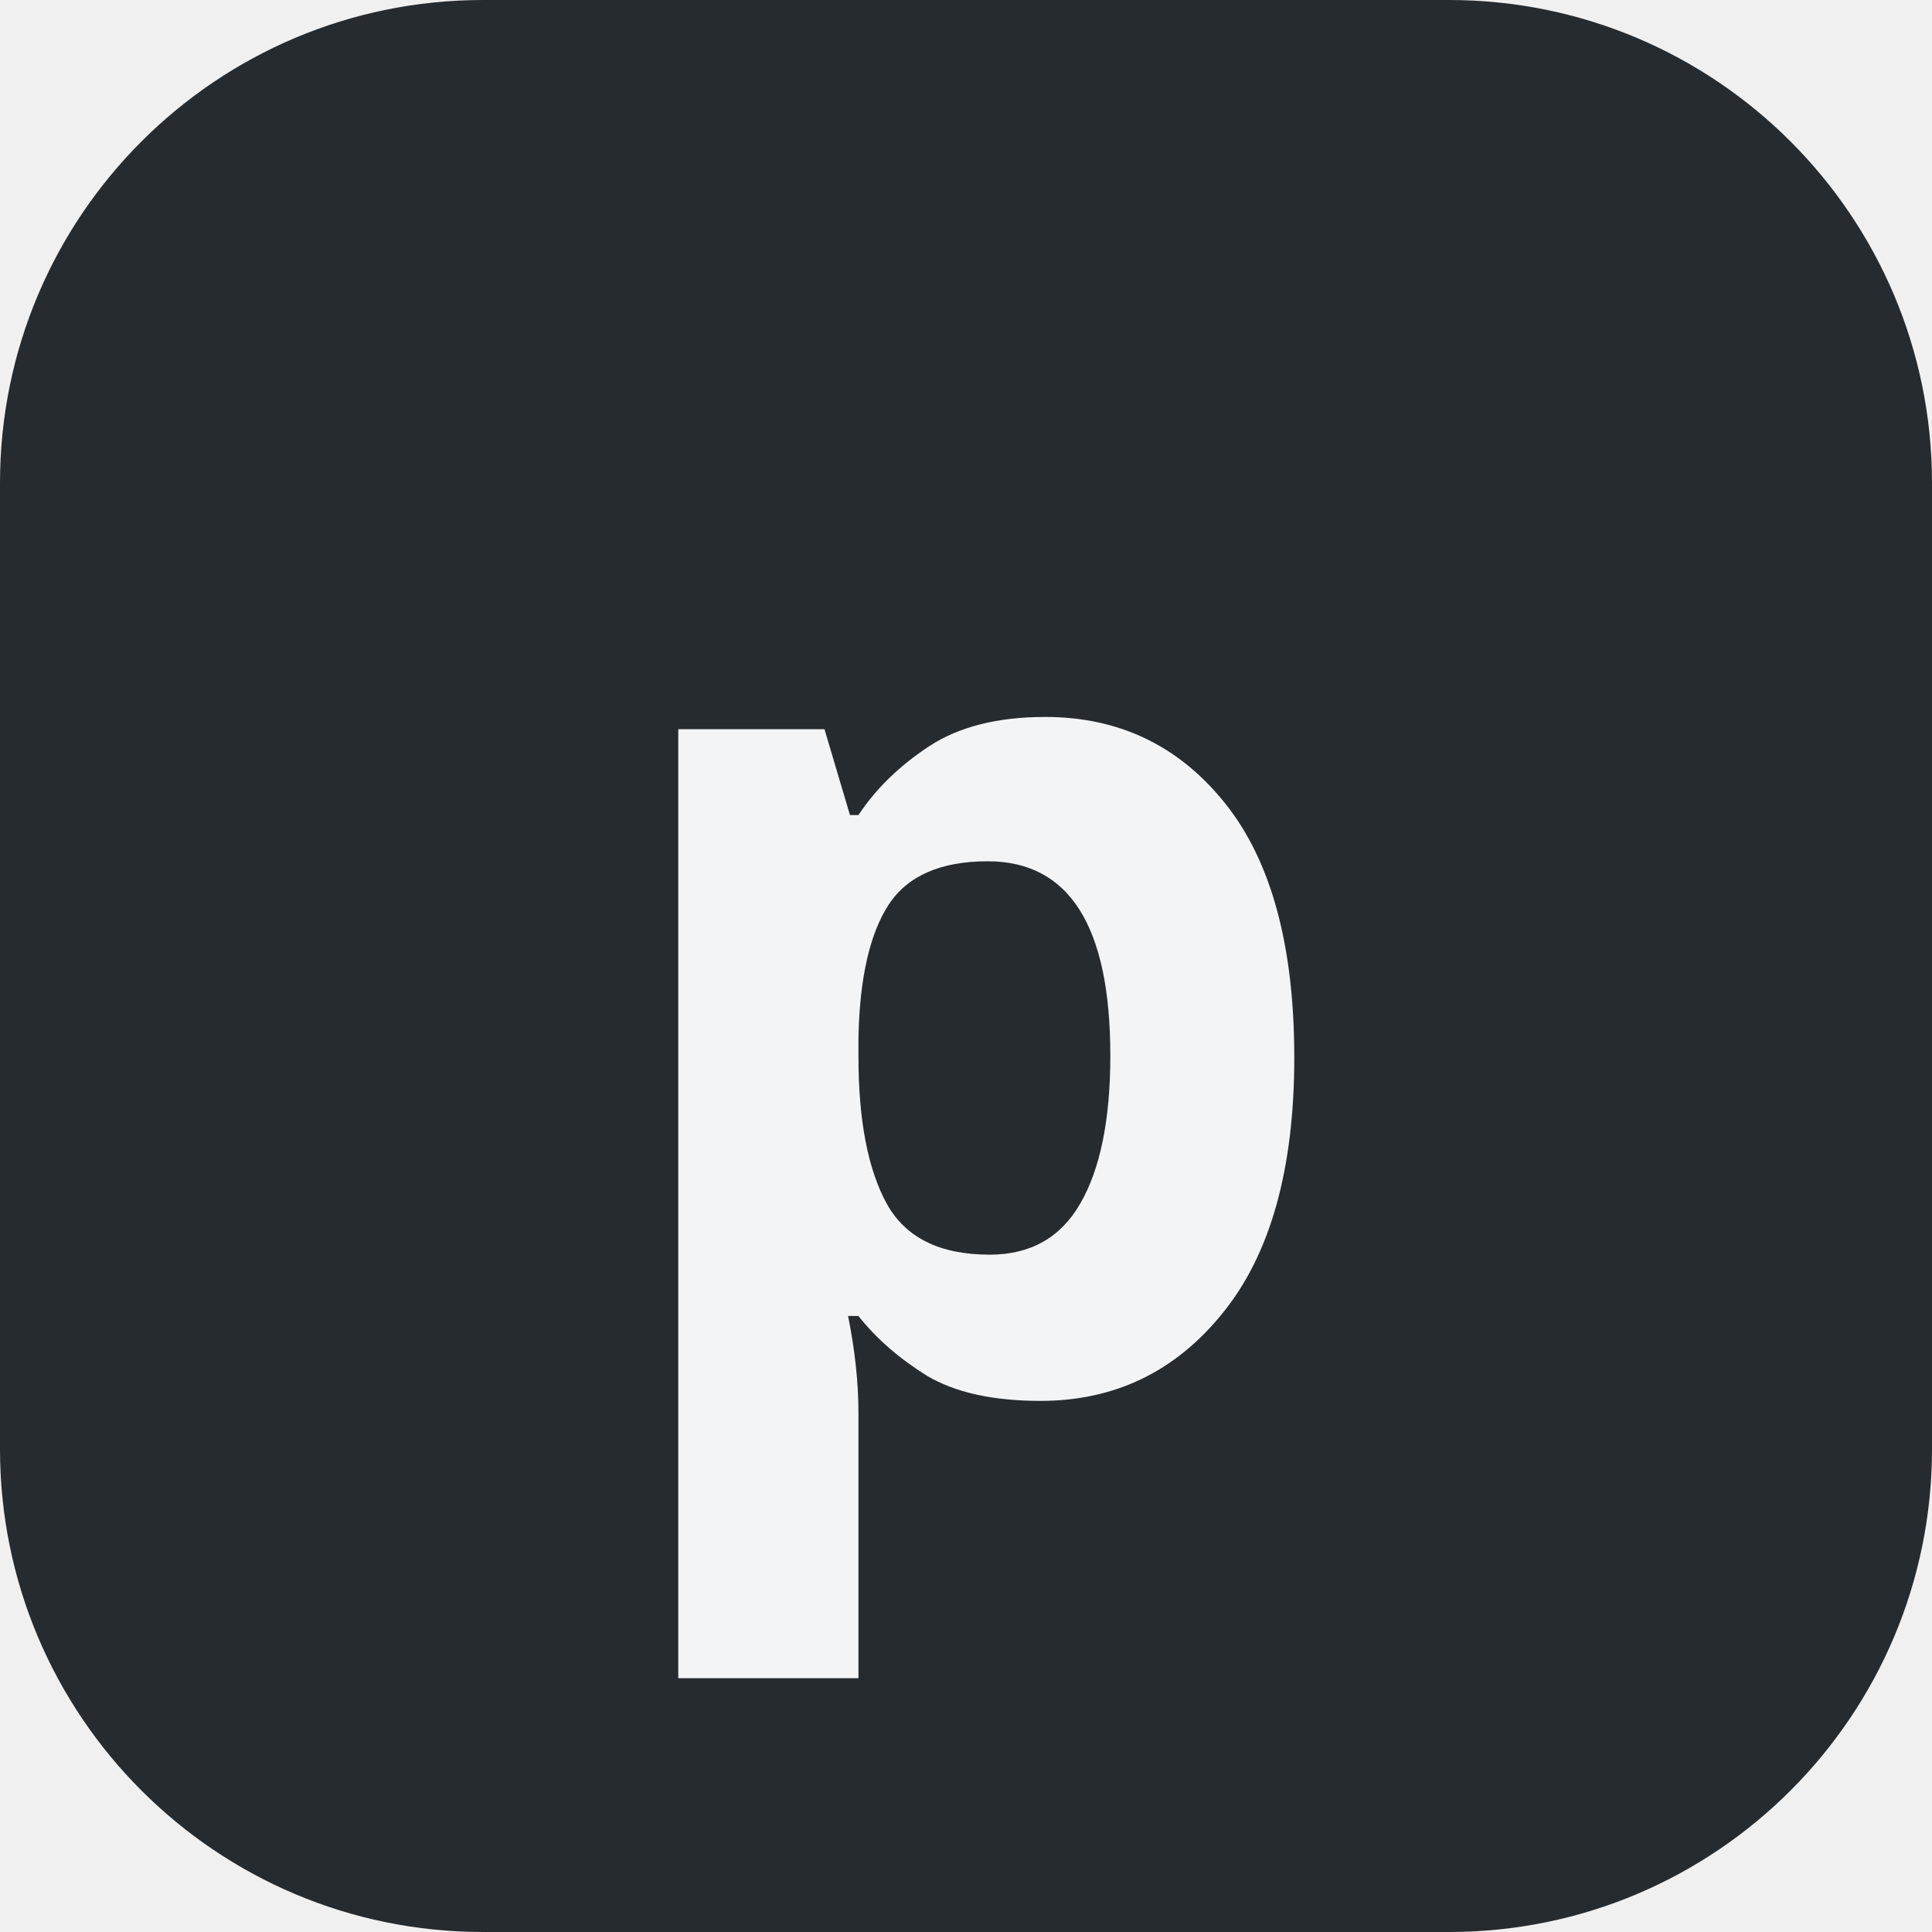
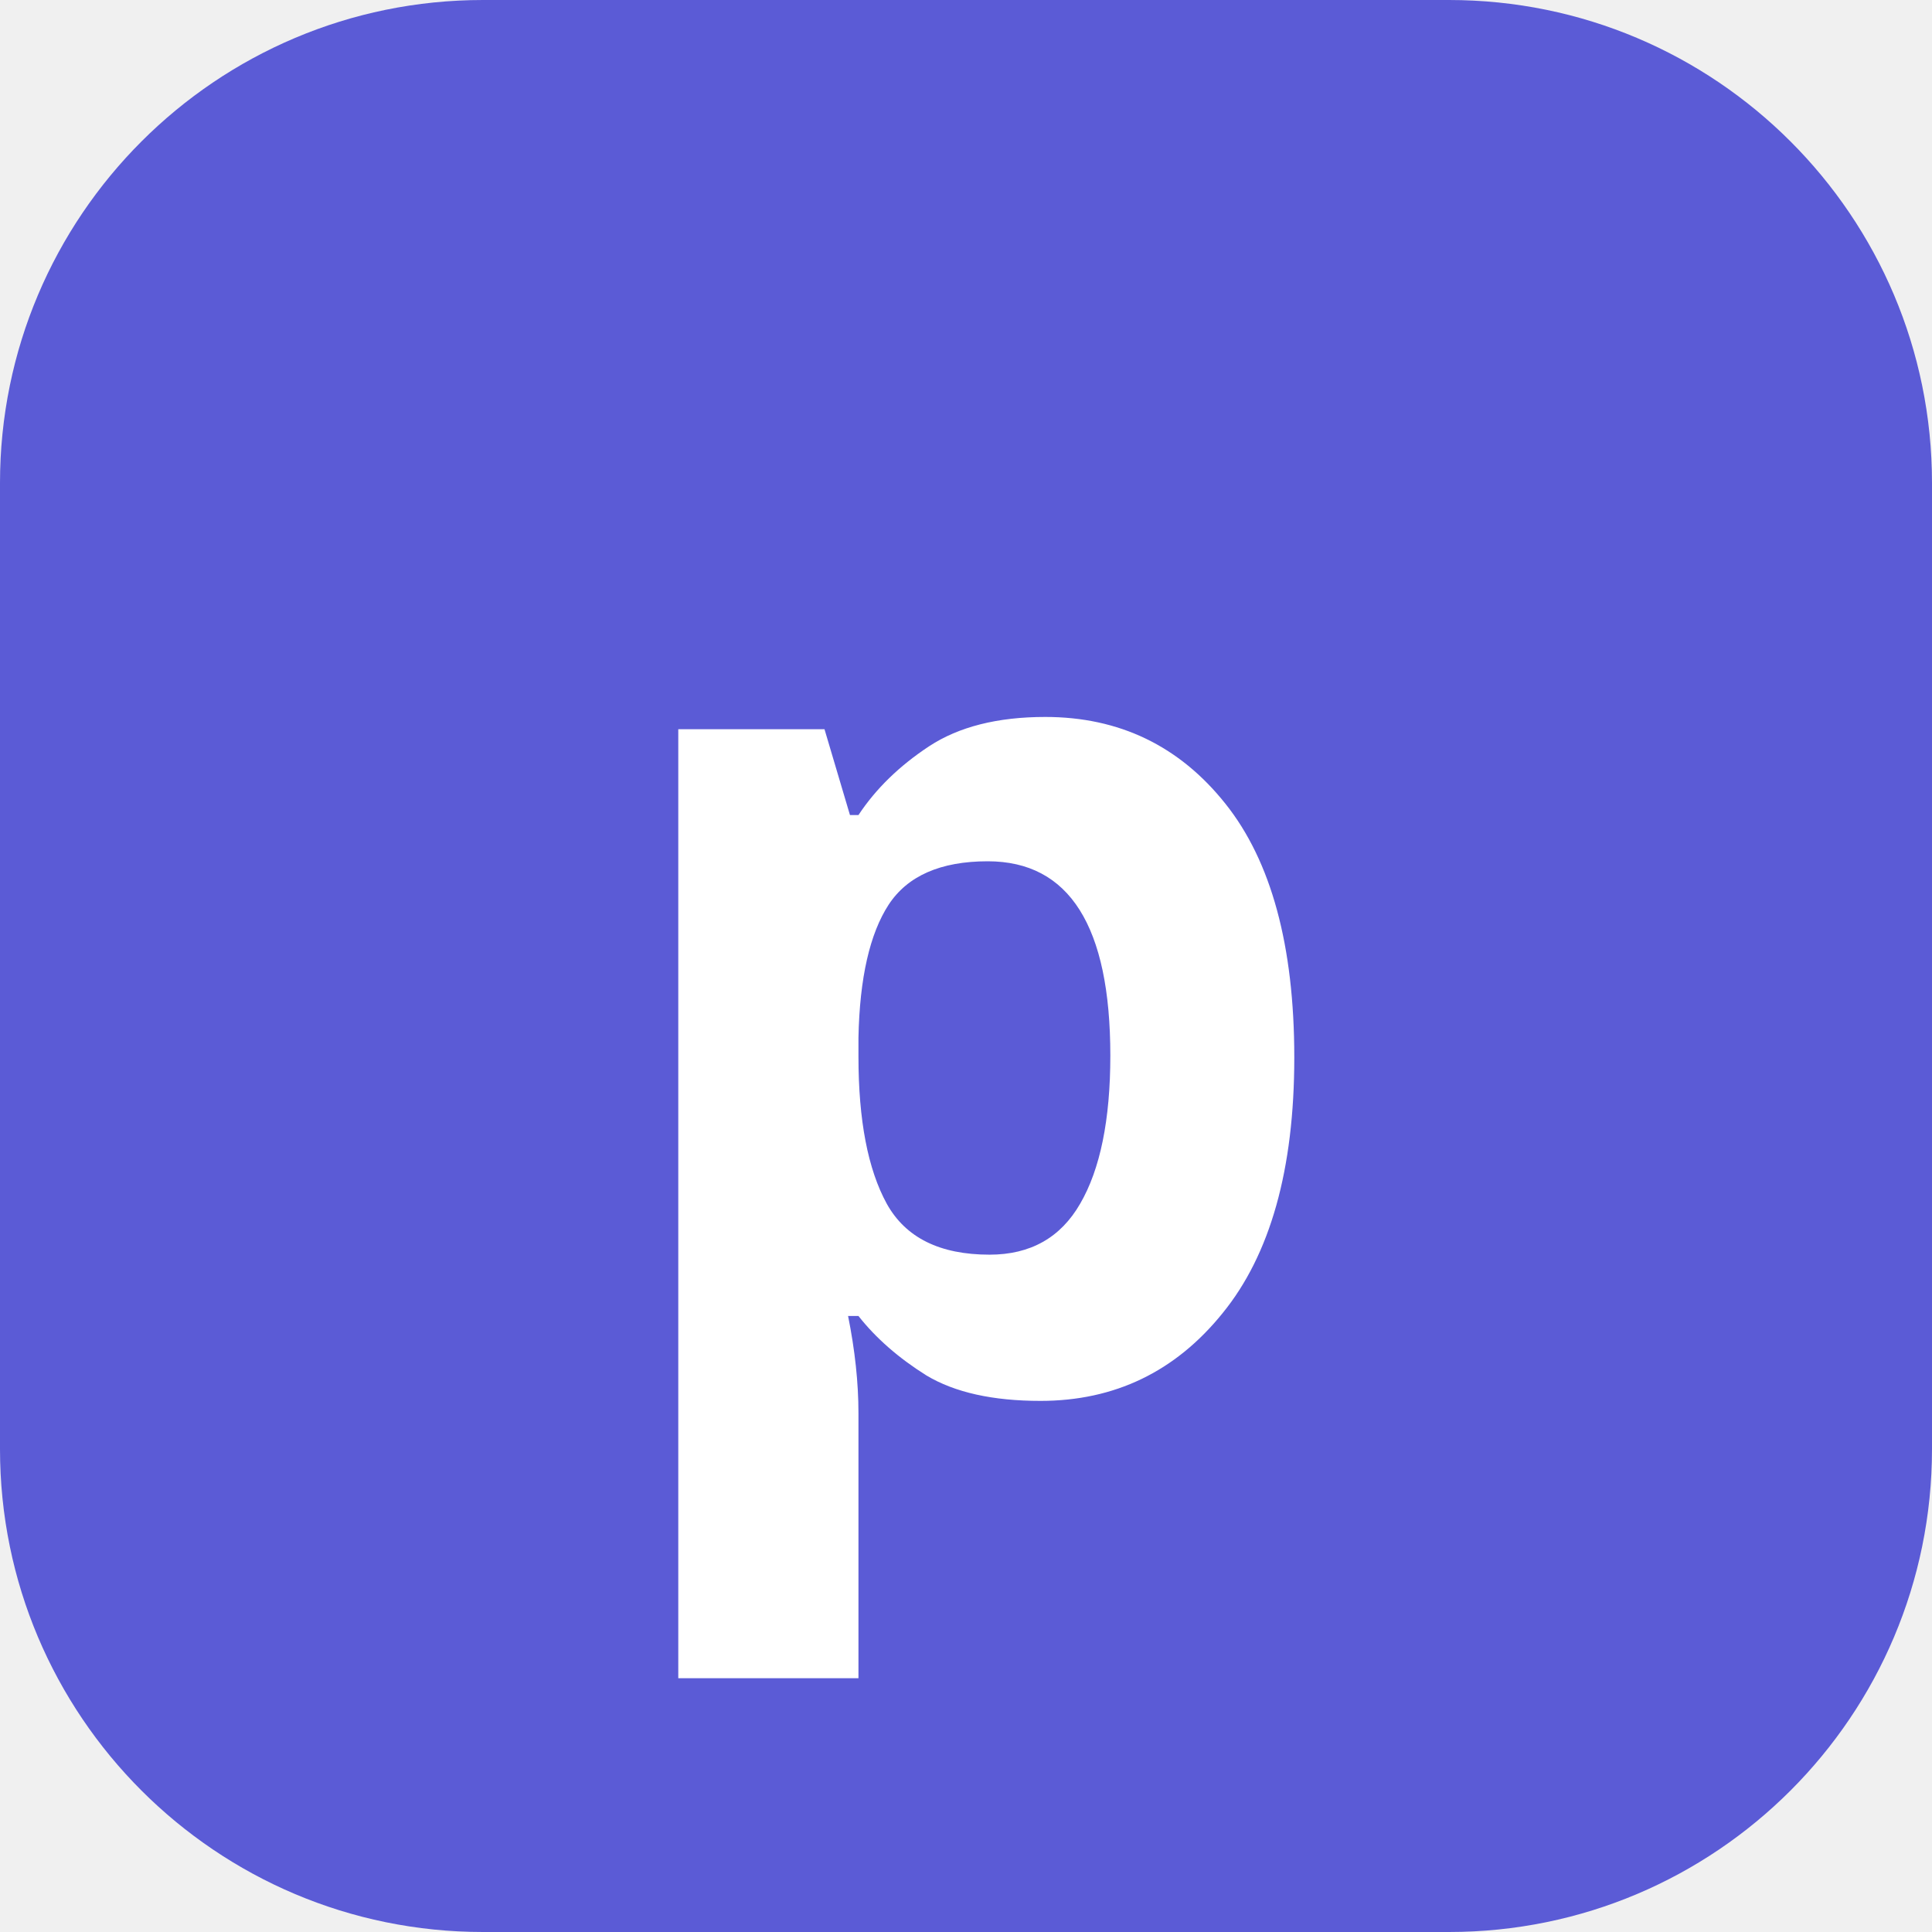
<svg xmlns="http://www.w3.org/2000/svg" viewBox="0 0 32 32">
-   <rect width="32" height="32" rx="8" fill="#262b30" />
-   <text x="16" y="23" text-anchor="middle" font-family="sans-serif" font-size="20" font-weight="700" fill="#f2f4f6">p</text>
+   <rect width="32" height="32" rx="8" fill="#5b5bd6" />
+   <text x="16" y="23" text-anchor="middle" font-family="sans-serif" font-size="20" font-weight="700" fill="#ffffff">p</text>
</svg>
